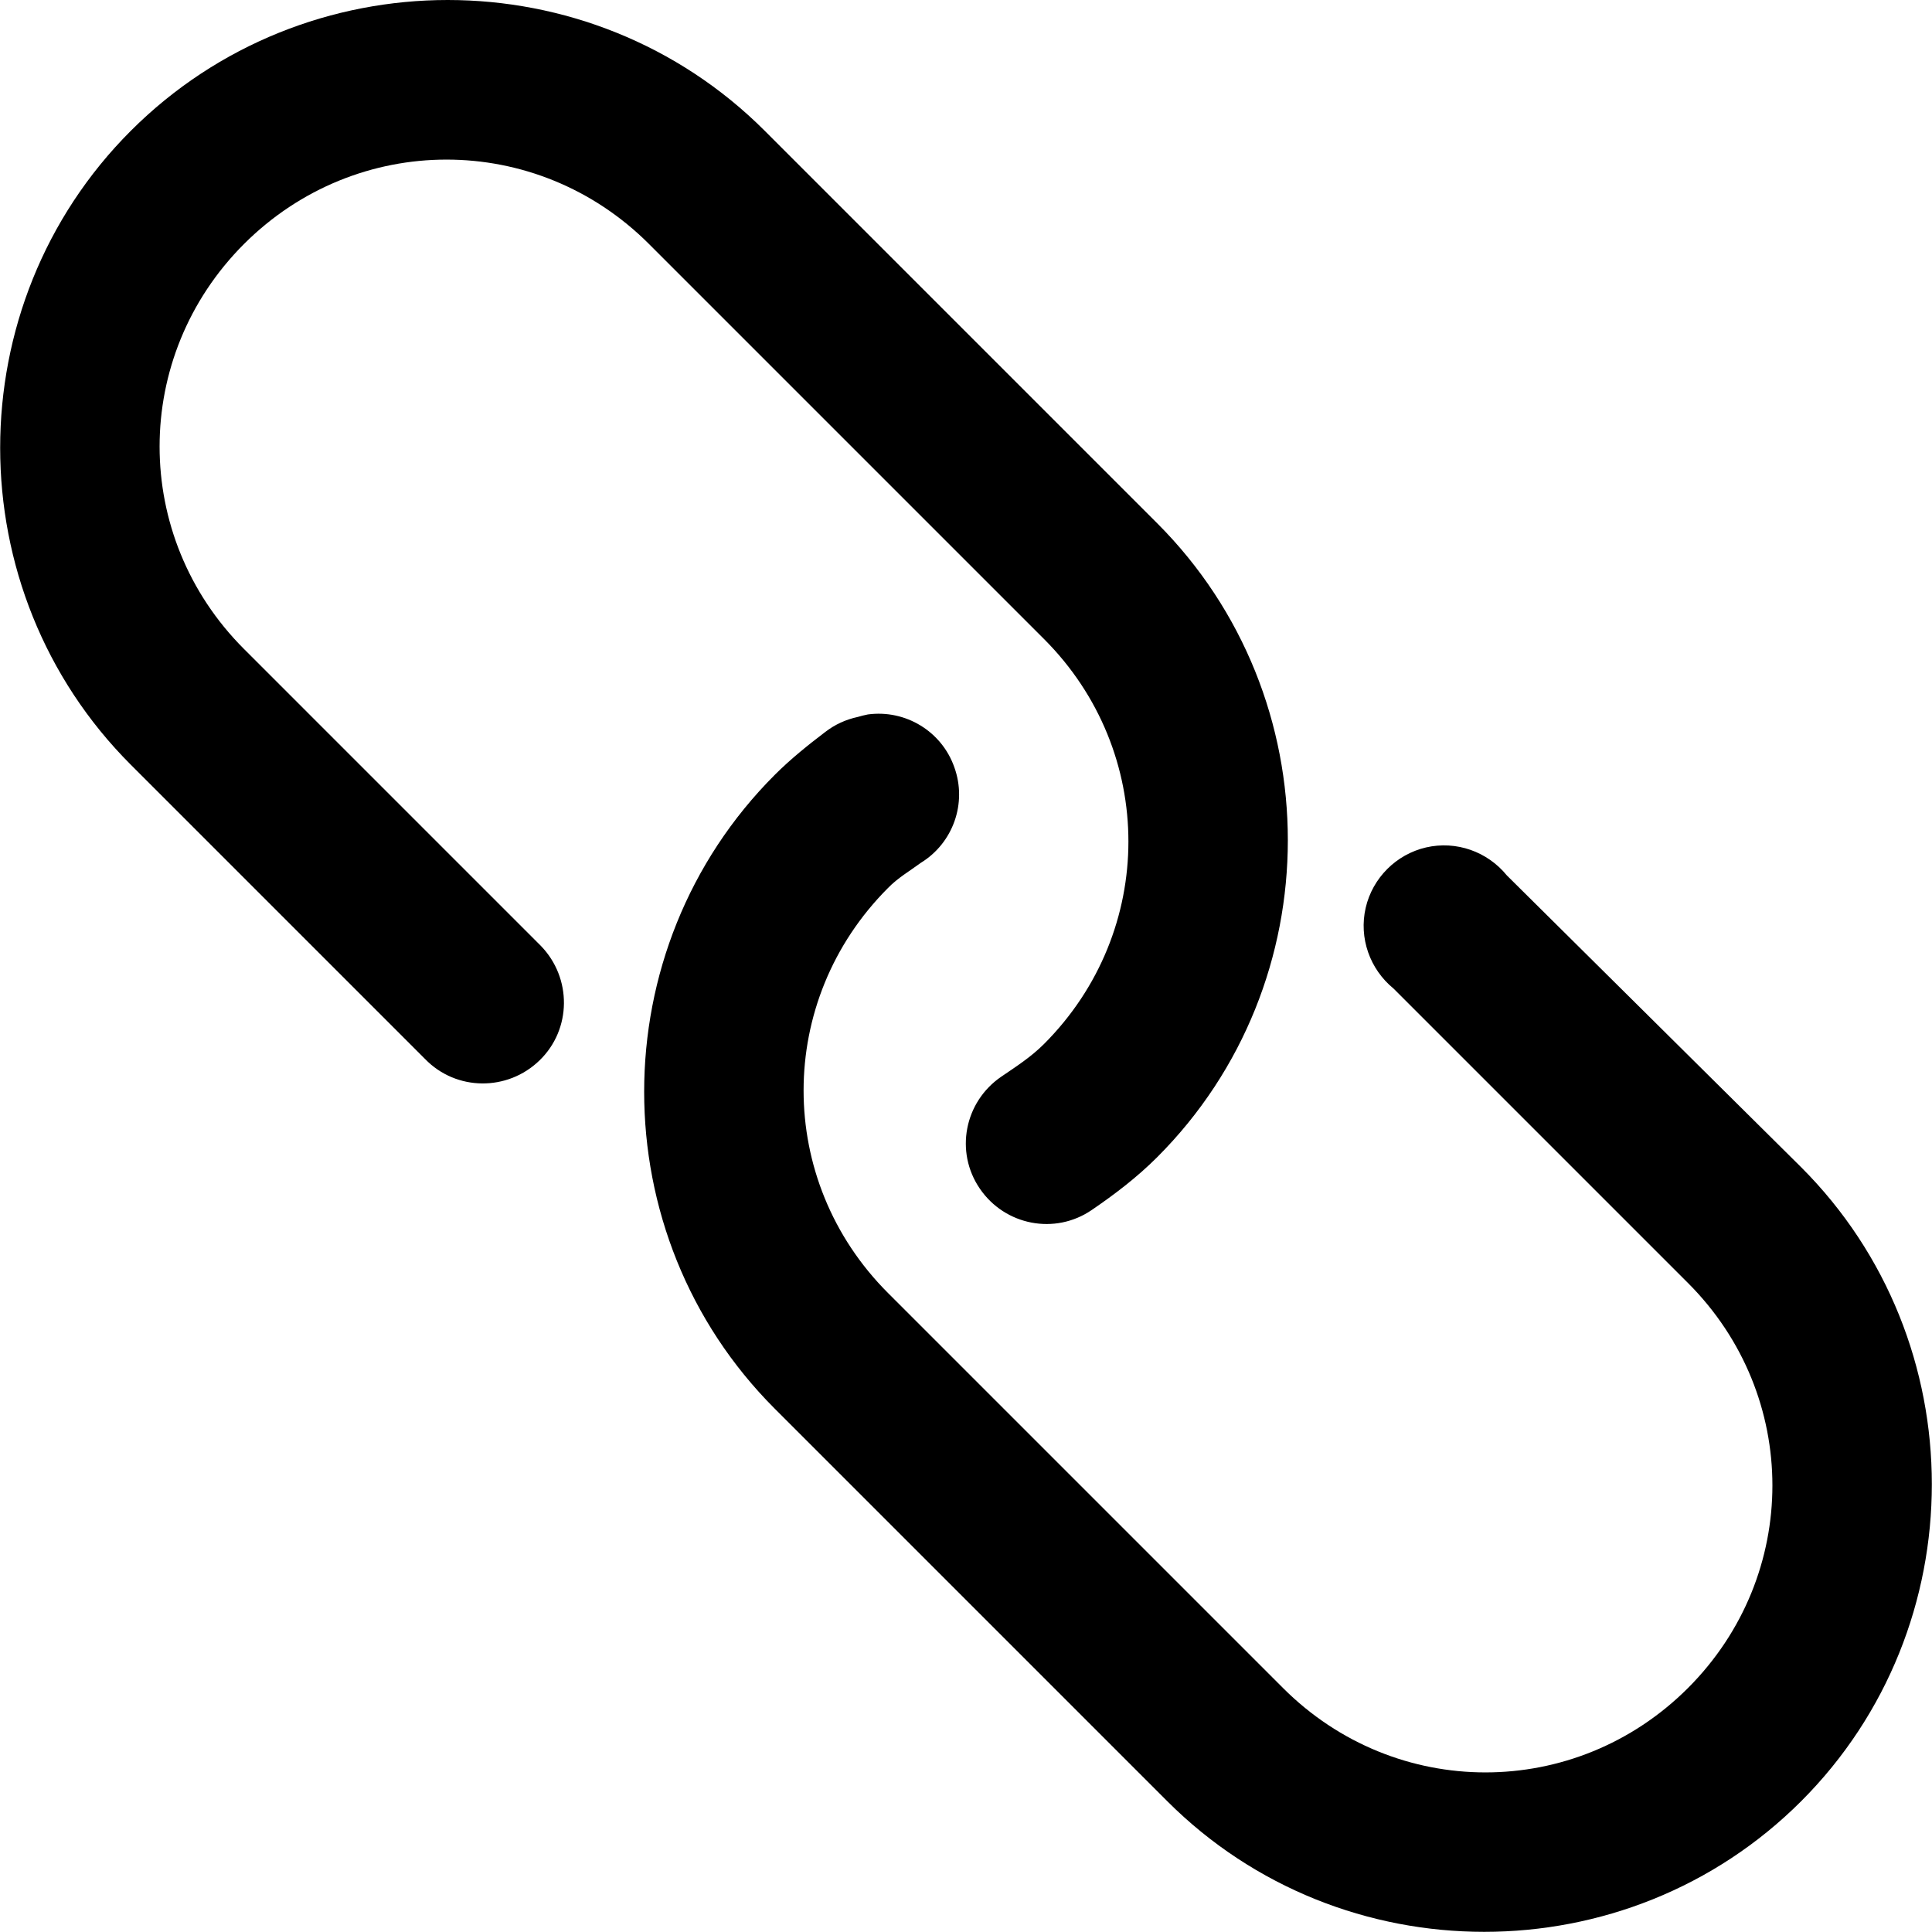
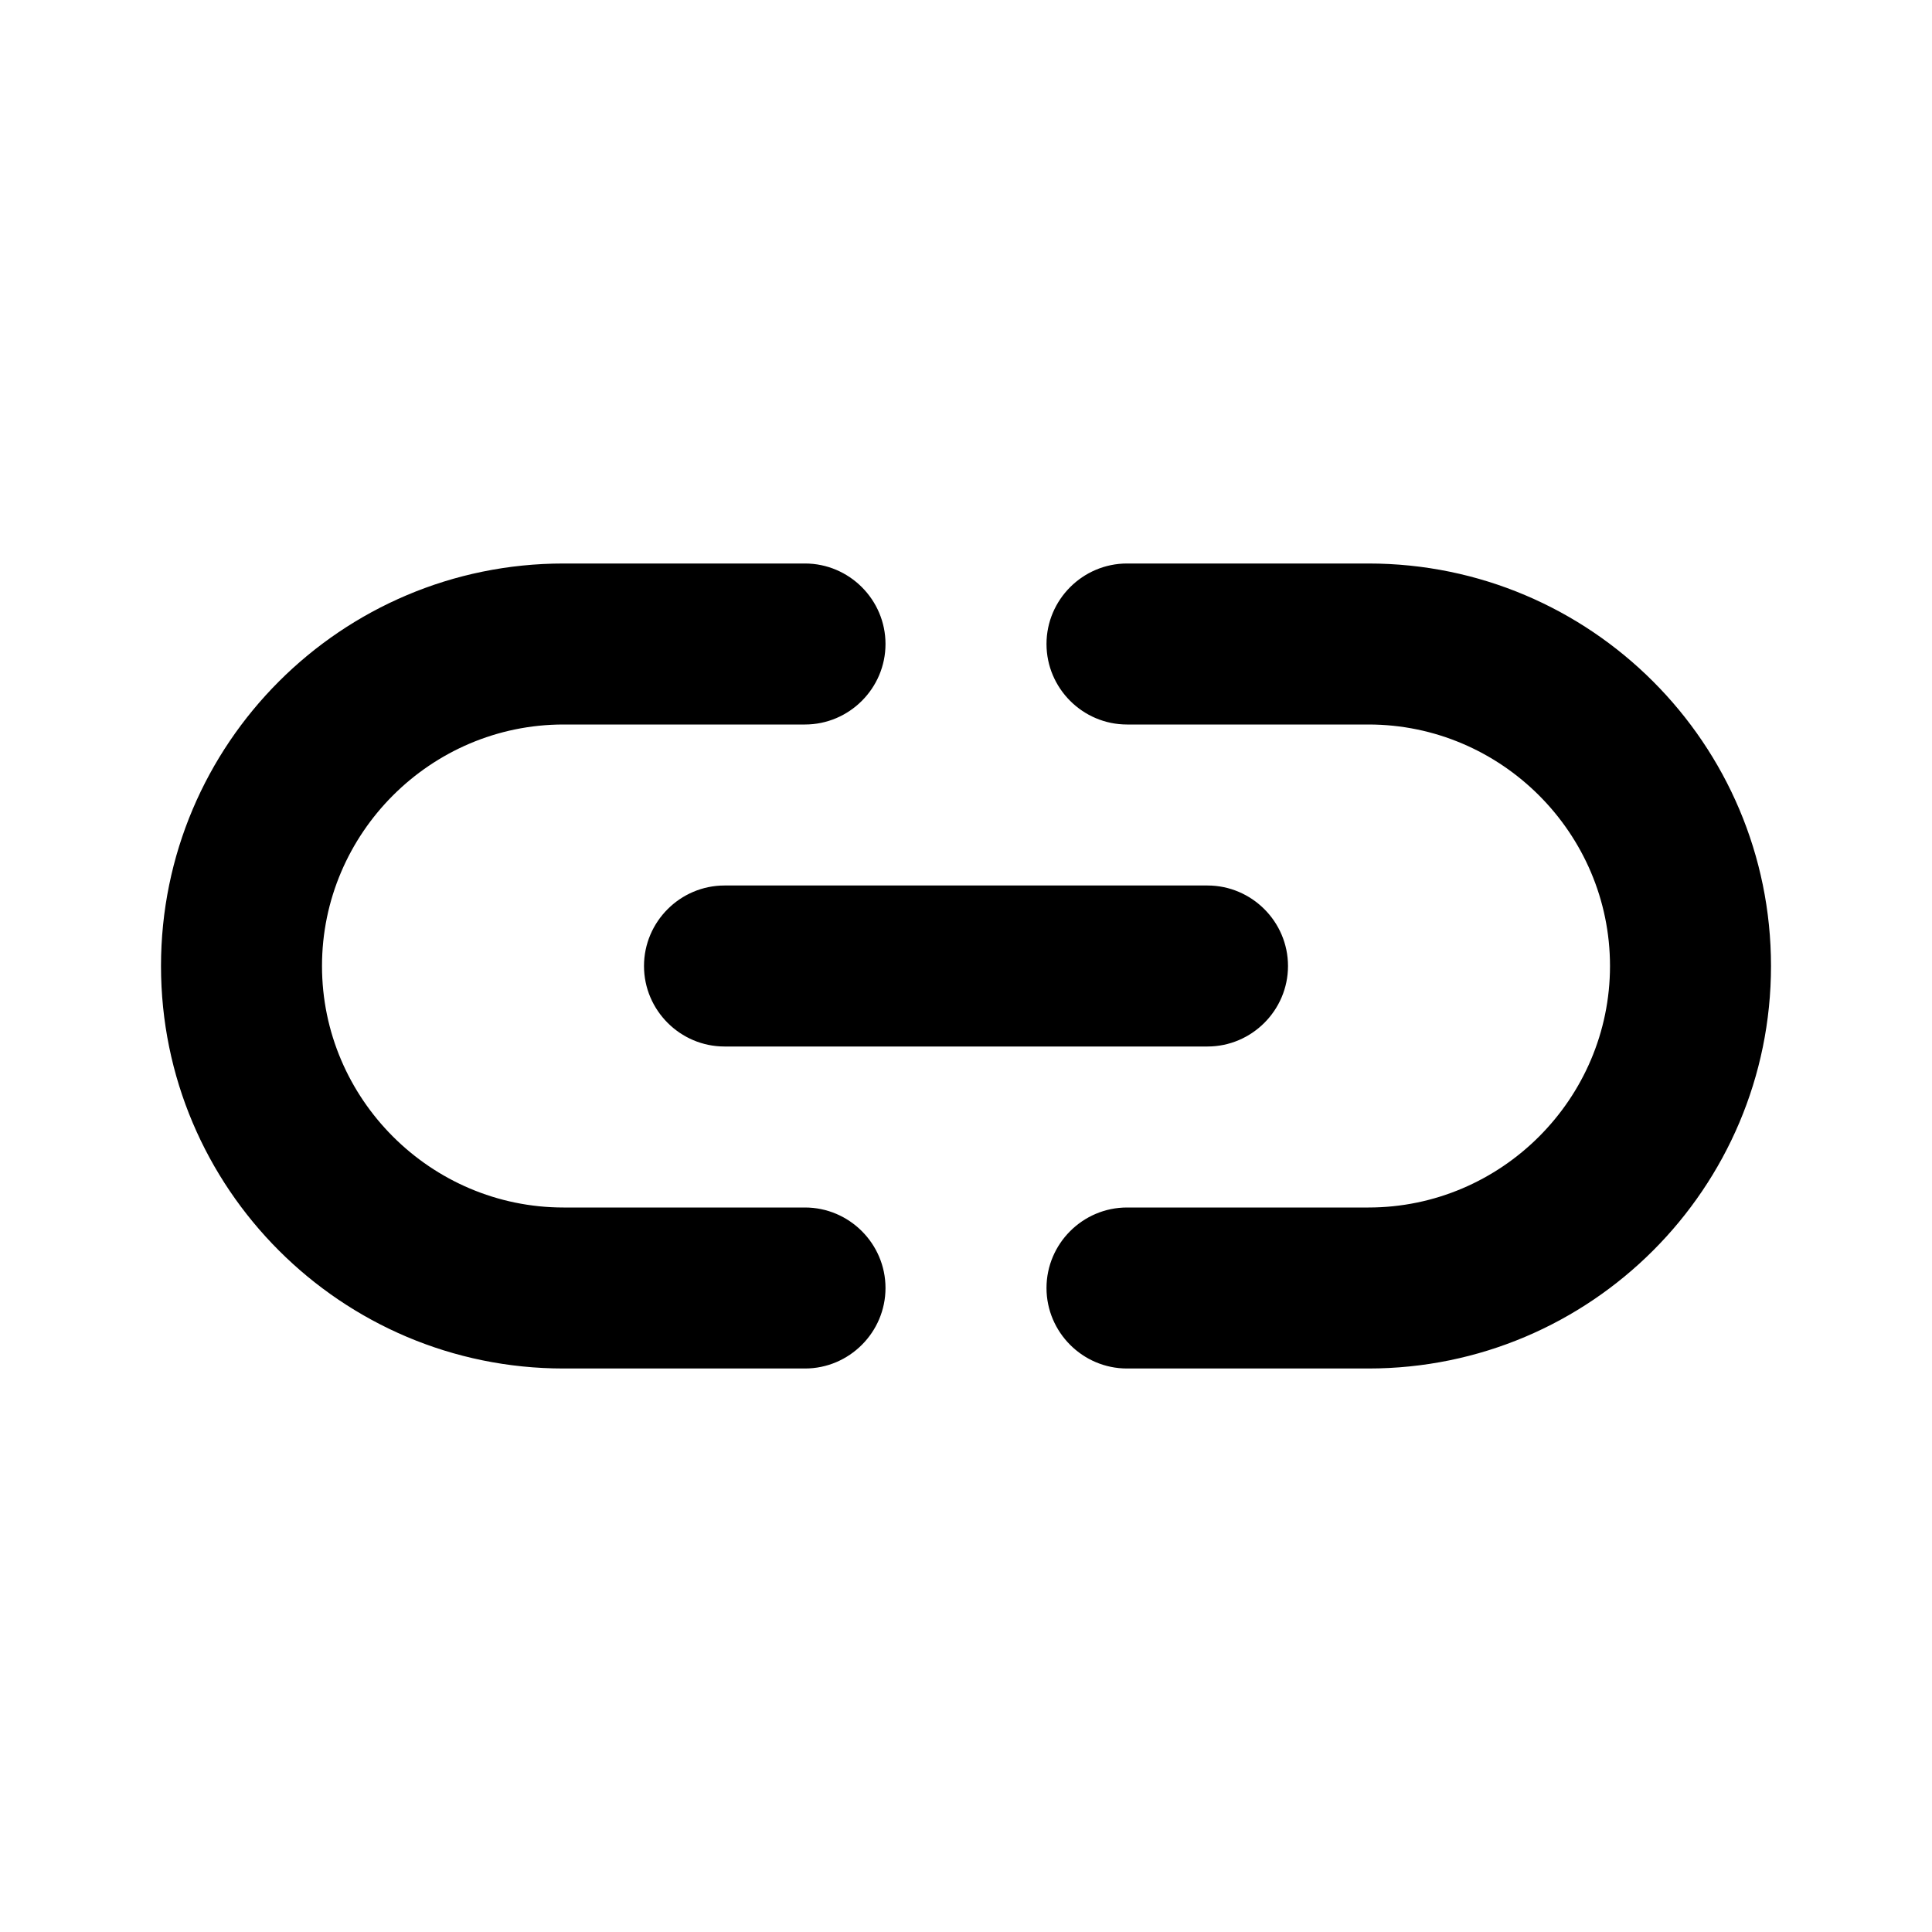
- <svg xmlns="http://www.w3.org/2000/svg" viewBox="0 0 24 24" width="{{ .width }}" height="{{ .height }}" fill="#000000">
-   <path d="M 5.562 0 C 4.137 0 2.707 0.543 1.625 1.625 C -0.539 3.789 -0.539 7.336 1.625 9.5 L 5.281 13.156 C 5.668 13.555 6.305 13.559 6.703 13.172 C 7.102 12.785 7.105 12.148 6.719 11.75 L 3.031 8.062 C 1.633 6.664 1.633 4.43 3.031 3.031 C 4.43 1.633 6.664 1.633 8.062 3.031 L 12.969 7.938 C 14.367 9.336 14.367 11.57 12.969 12.969 C 12.805 13.133 12.621 13.25 12.438 13.375 C 11.98 13.688 11.859 14.309 12.172 14.766 C 12.484 15.223 13.105 15.344 13.562 15.031 C 13.848 14.836 14.125 14.625 14.375 14.375 C 16.539 12.211 16.539 8.664 14.375 6.5 L 9.5 1.625 C 8.418 0.543 6.988 0 5.562 0 Z M 10.781 8.875 C 10.738 8.883 10.695 8.895 10.656 8.906 C 10.508 8.938 10.371 9 10.25 9.094 C 10.039 9.254 9.82 9.43 9.625 9.625 C 7.461 11.789 7.461 15.336 9.625 17.5 L 14.5 22.375 C 16.664 24.539 20.211 24.539 22.375 22.375 C 24.539 20.211 24.539 16.664 22.375 14.5 L 18.719 10.875 C 18.477 10.578 18.09 10.441 17.715 10.527 C 17.344 10.613 17.051 10.906 16.965 11.277 C 16.879 11.652 17.016 12.039 17.312 12.281 L 20.969 15.938 C 22.367 17.336 22.367 19.57 20.969 20.969 C 19.57 22.367 17.336 22.367 15.938 20.969 L 11.031 16.062 C 9.633 14.664 9.633 12.43 11.031 11.031 C 11.152 10.906 11.301 10.82 11.438 10.719 C 11.84 10.473 12.016 9.977 11.855 9.531 C 11.699 9.086 11.25 8.812 10.781 8.875 Z" />
+ <svg xmlns="http://www.w3.org/2000/svg" width="{{ .width }}" height="{{ .height }}" viewBox="0 0 24 24">
+   <path fill="none" d="M0 0h24v24H0V0z" />
+   <path fill="currentColor" d="M17 7h-3c-.55 0-1 .45-1 1s.45 1 1 1h3c1.65 0 3 1.35 3 3s-1.35 3-3 3h-3c-.55 0-1 .45-1 1s.45 1 1 1h3c2.76 0 5-2.24 5-5s-2.24-5-5-5zm-9 5c0 .55.45 1 1 1h6c.55 0 1-.45 1-1s-.45-1-1-1H9c-.55 0-1 .45-1 1zm2 3H7c-1.65 0-3-1.35-3-3s1.35-3 3-3h3c.55 0 1-.45 1-1s-.45-1-1-1H7c-2.76 0-5 2.24-5 5s2.24 5 5 5h3c.55 0 1-.45 1-1s-.45-1-1-1z" />
</svg>
